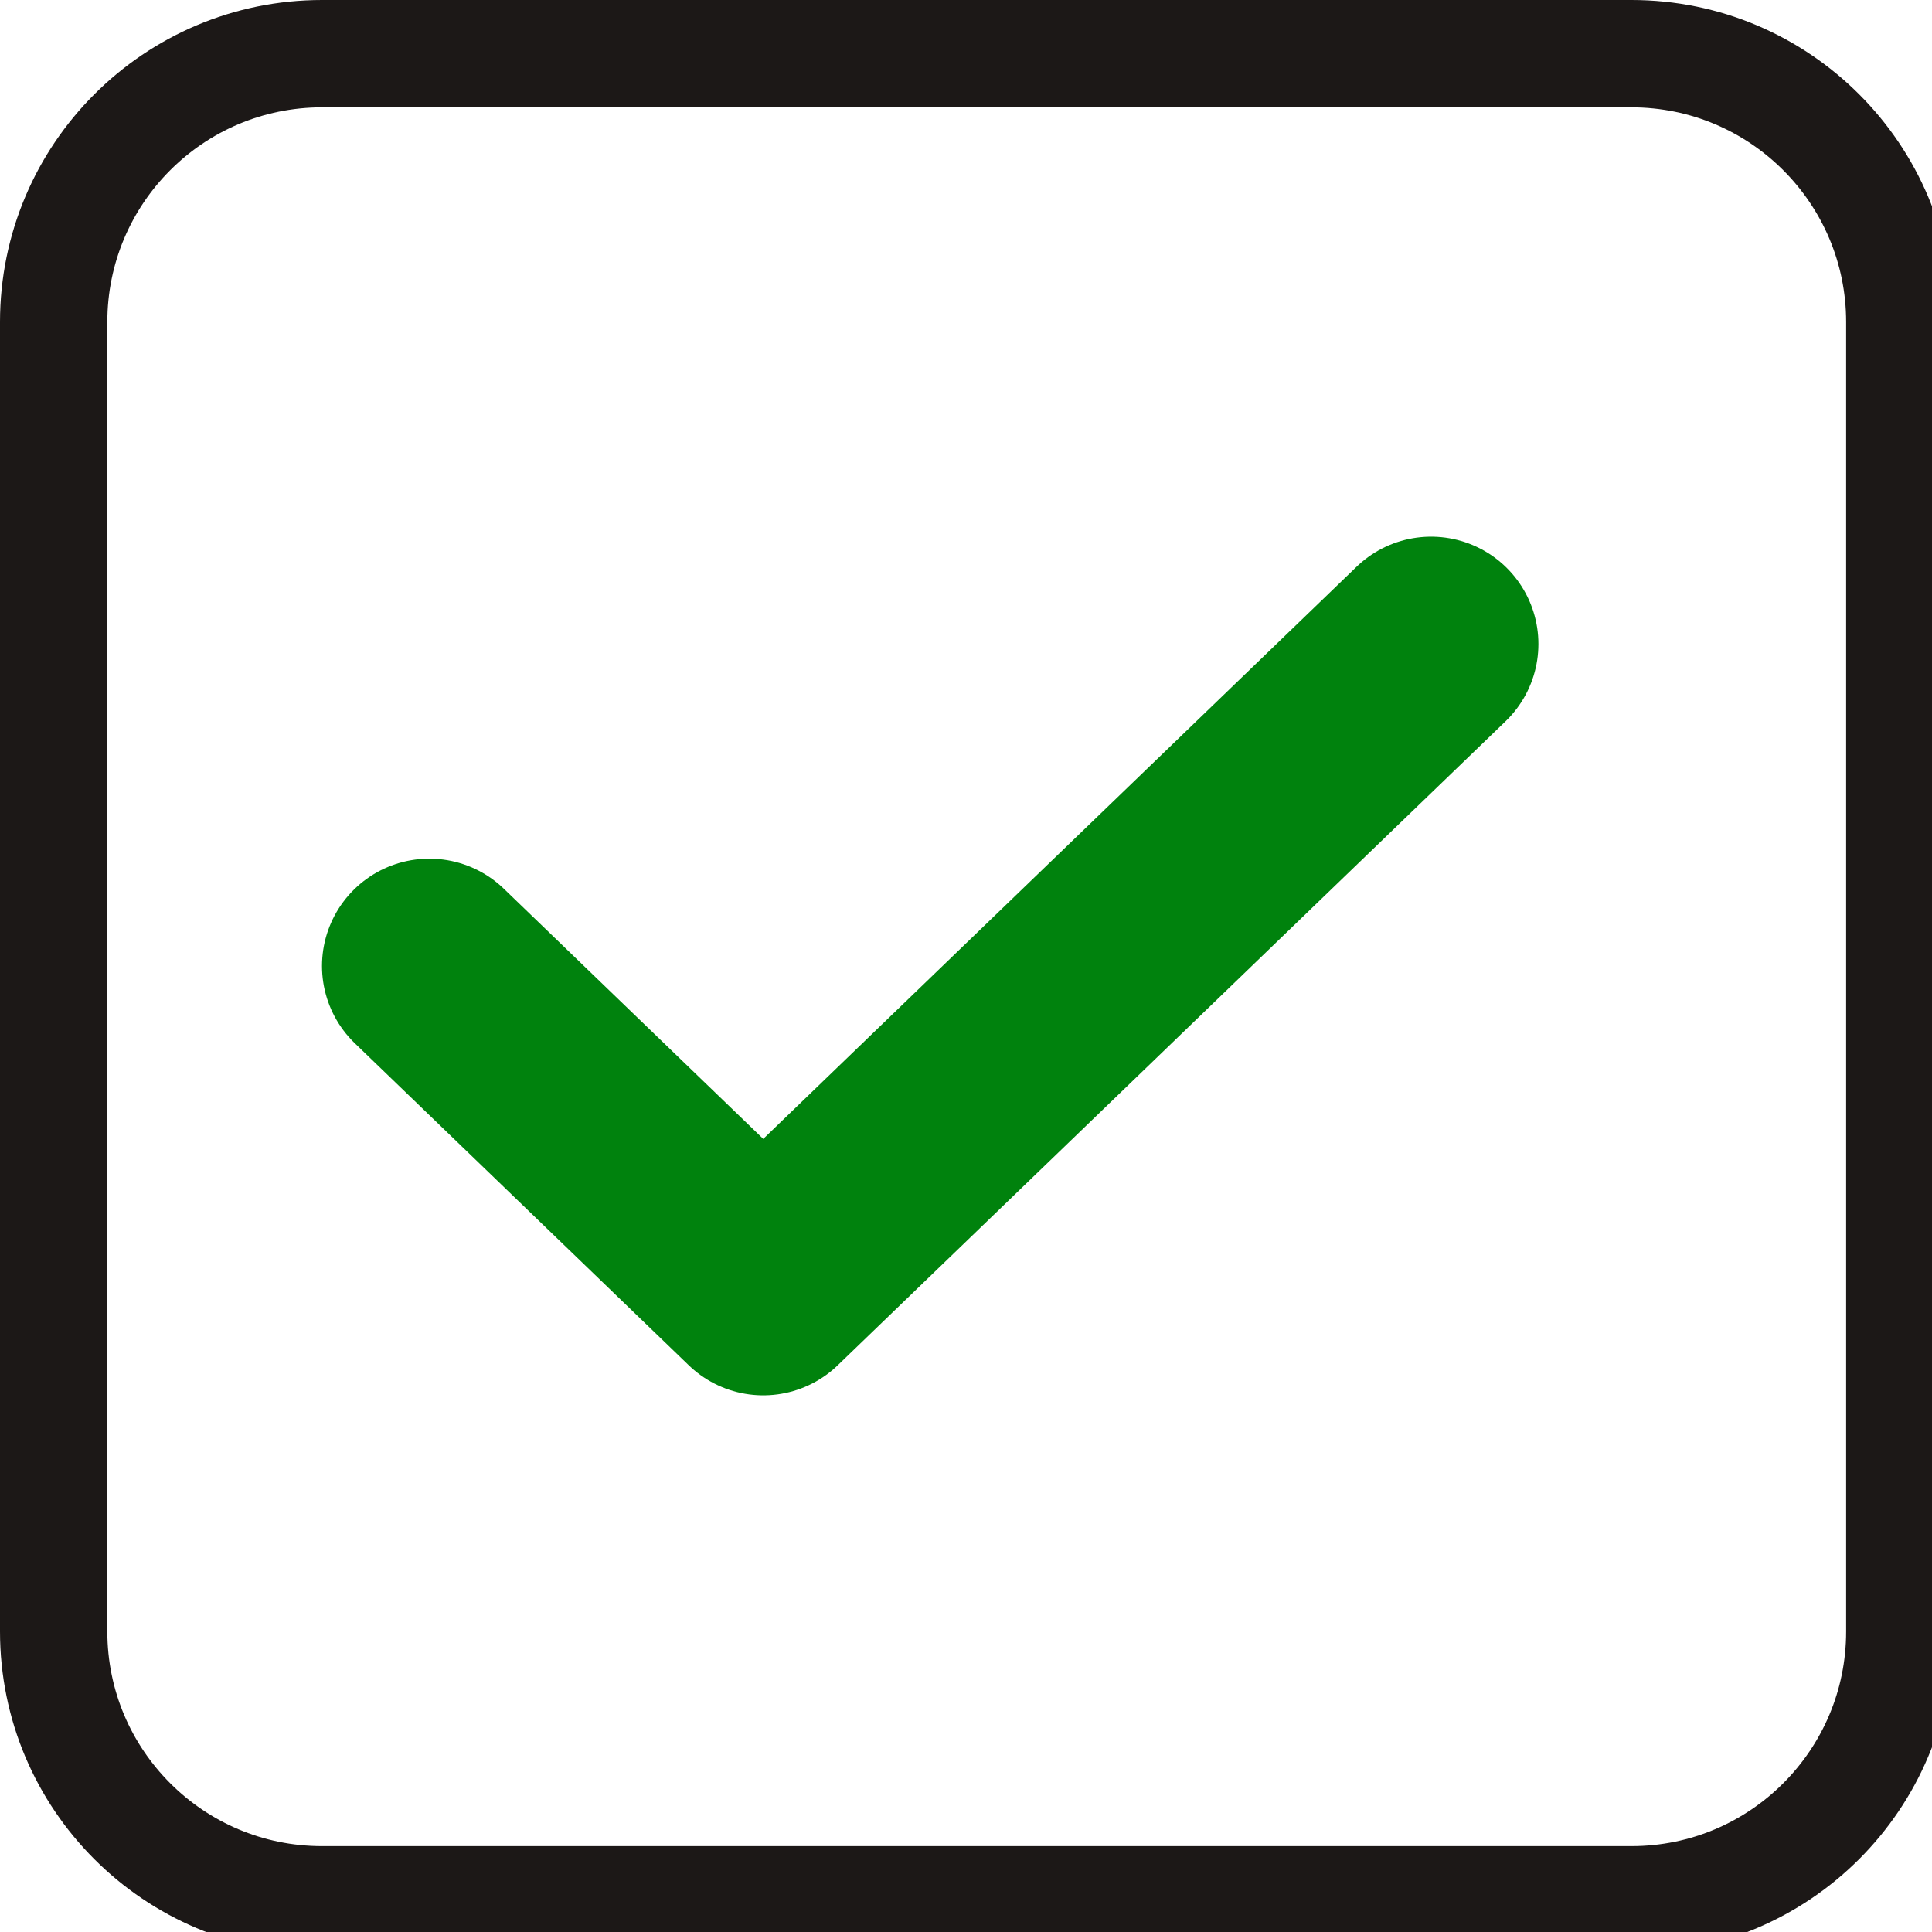
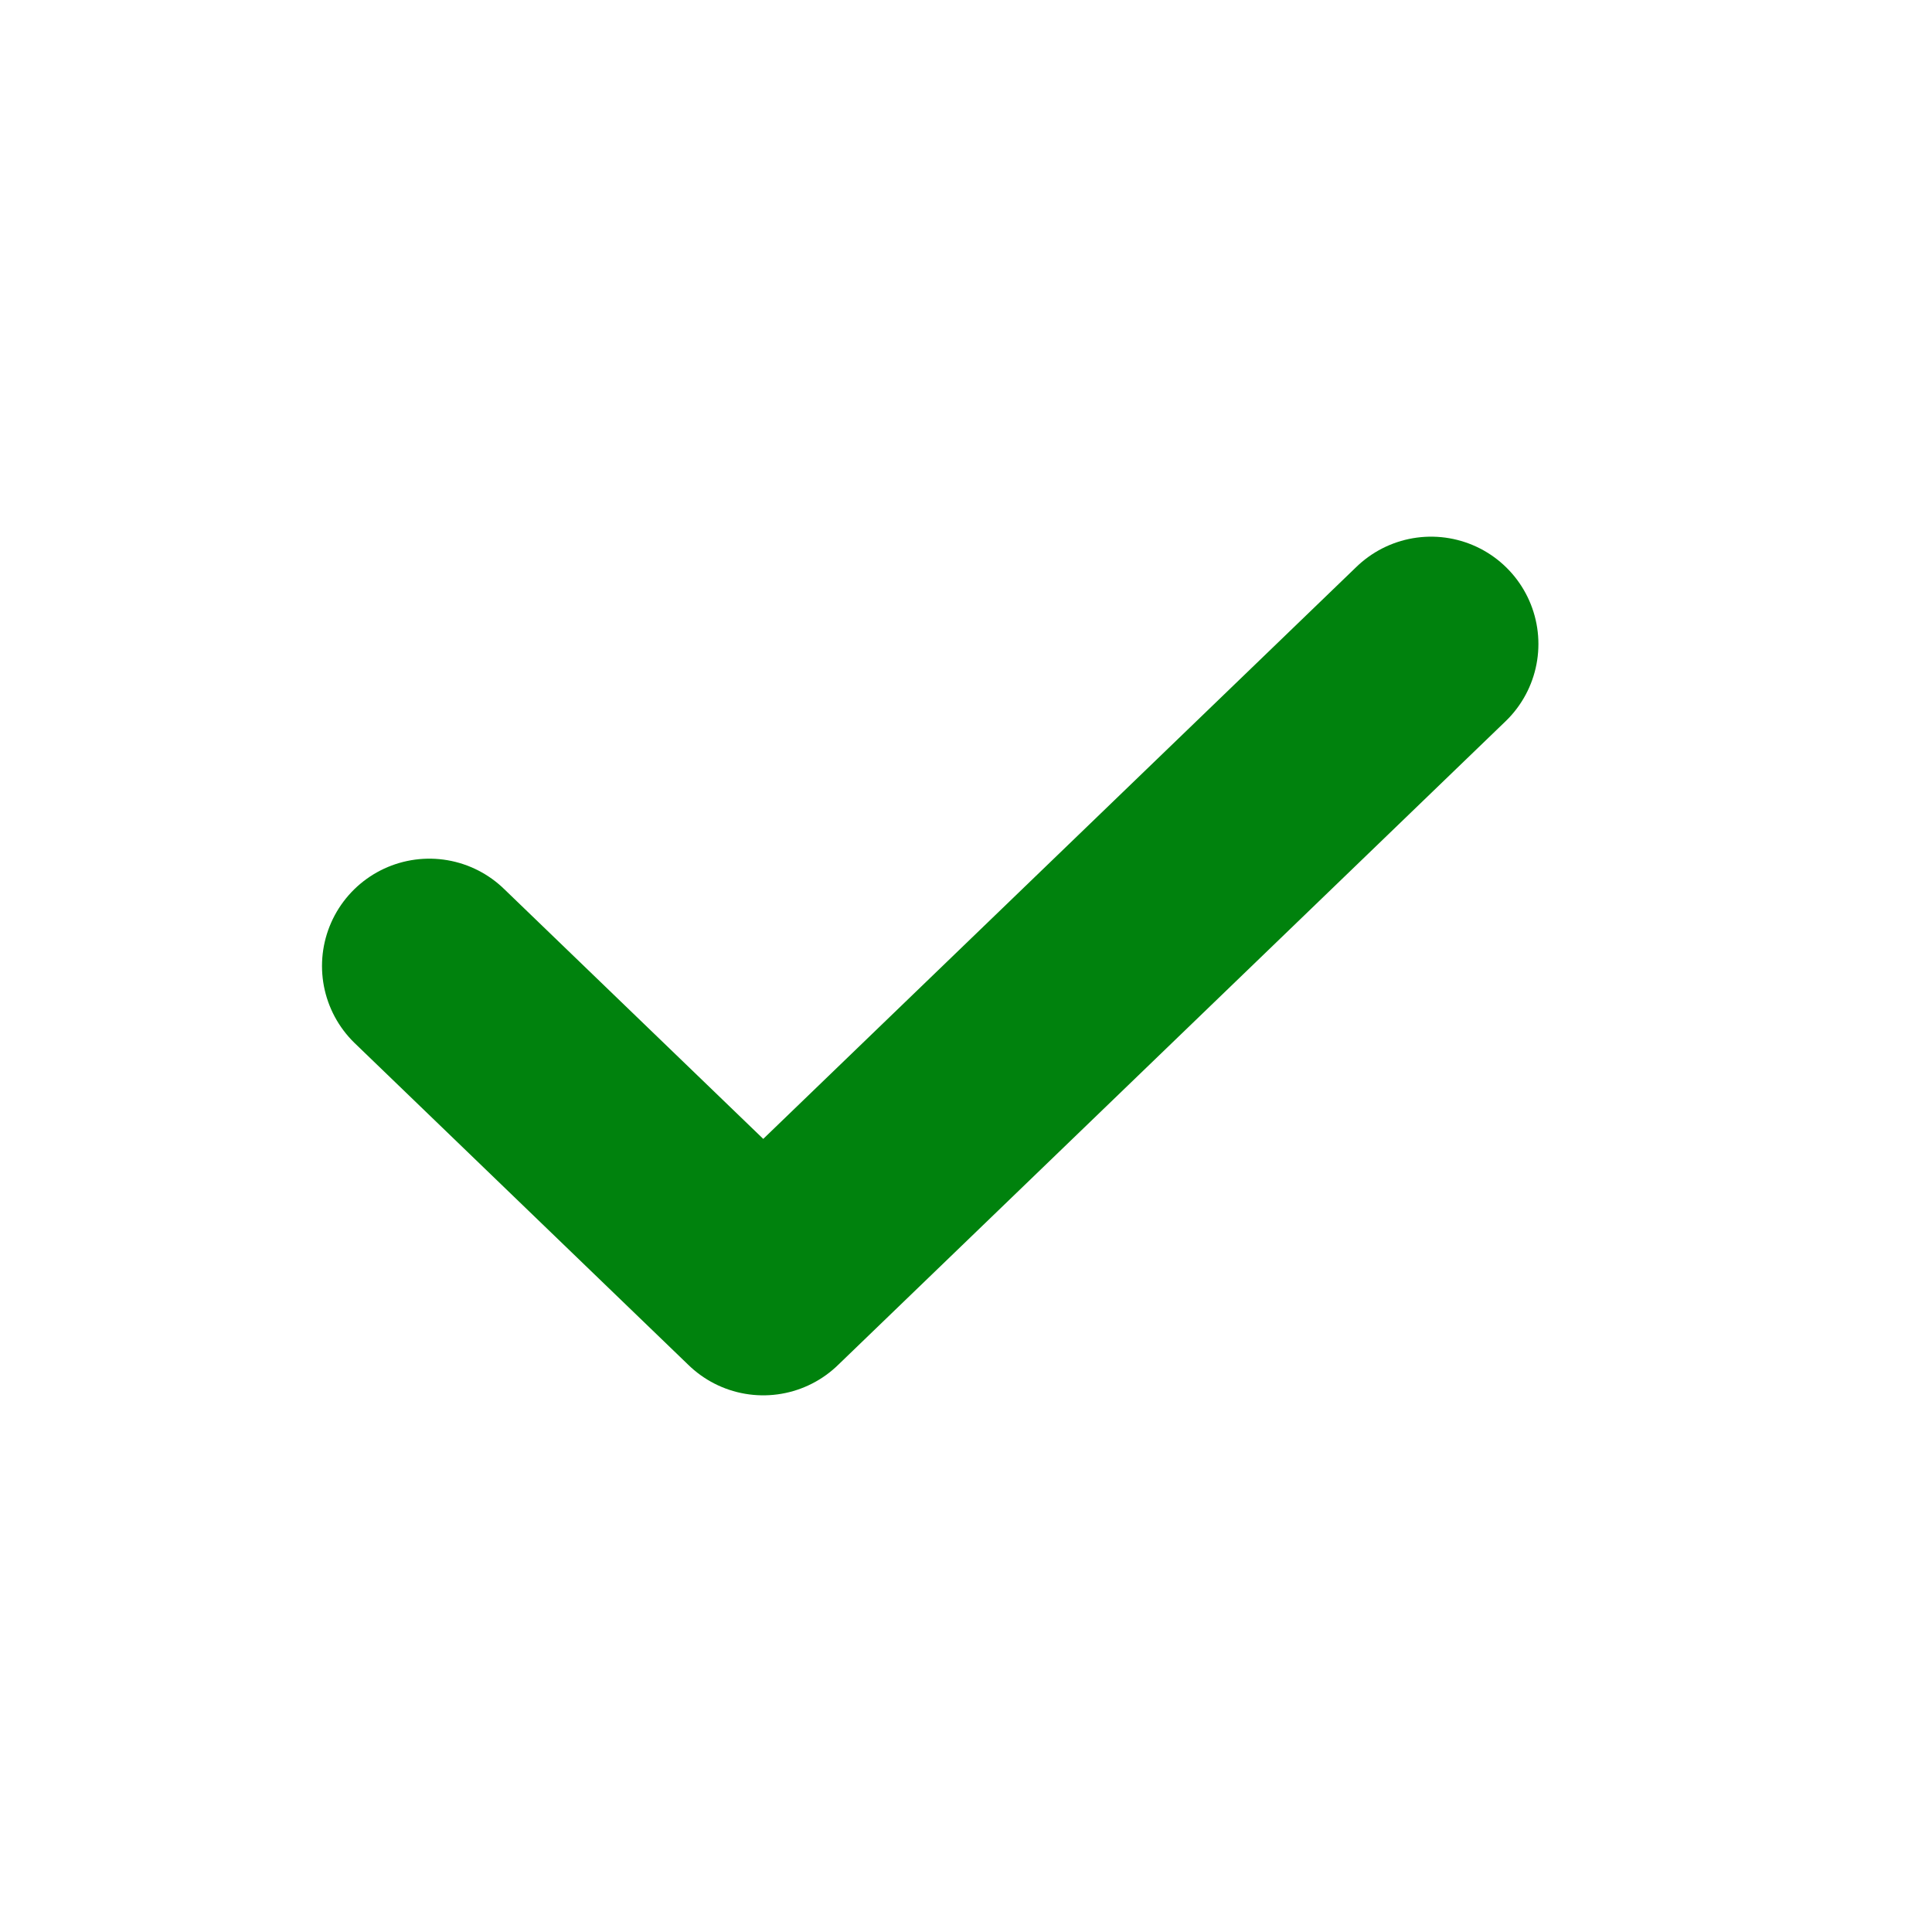
<svg xmlns="http://www.w3.org/2000/svg" width="18" height="18" viewBox="0 0 18 18" fill="none">
-   <rect x="0.5" y="0.5" width="17.2" height="17.2" rx="2.5" stroke="#1C1817" />
  <path d="M4 9L7.111 12L13.333 6" stroke="#00820D" stroke-width="2" stroke-linecap="round" stroke-linejoin="round" />
</svg>
